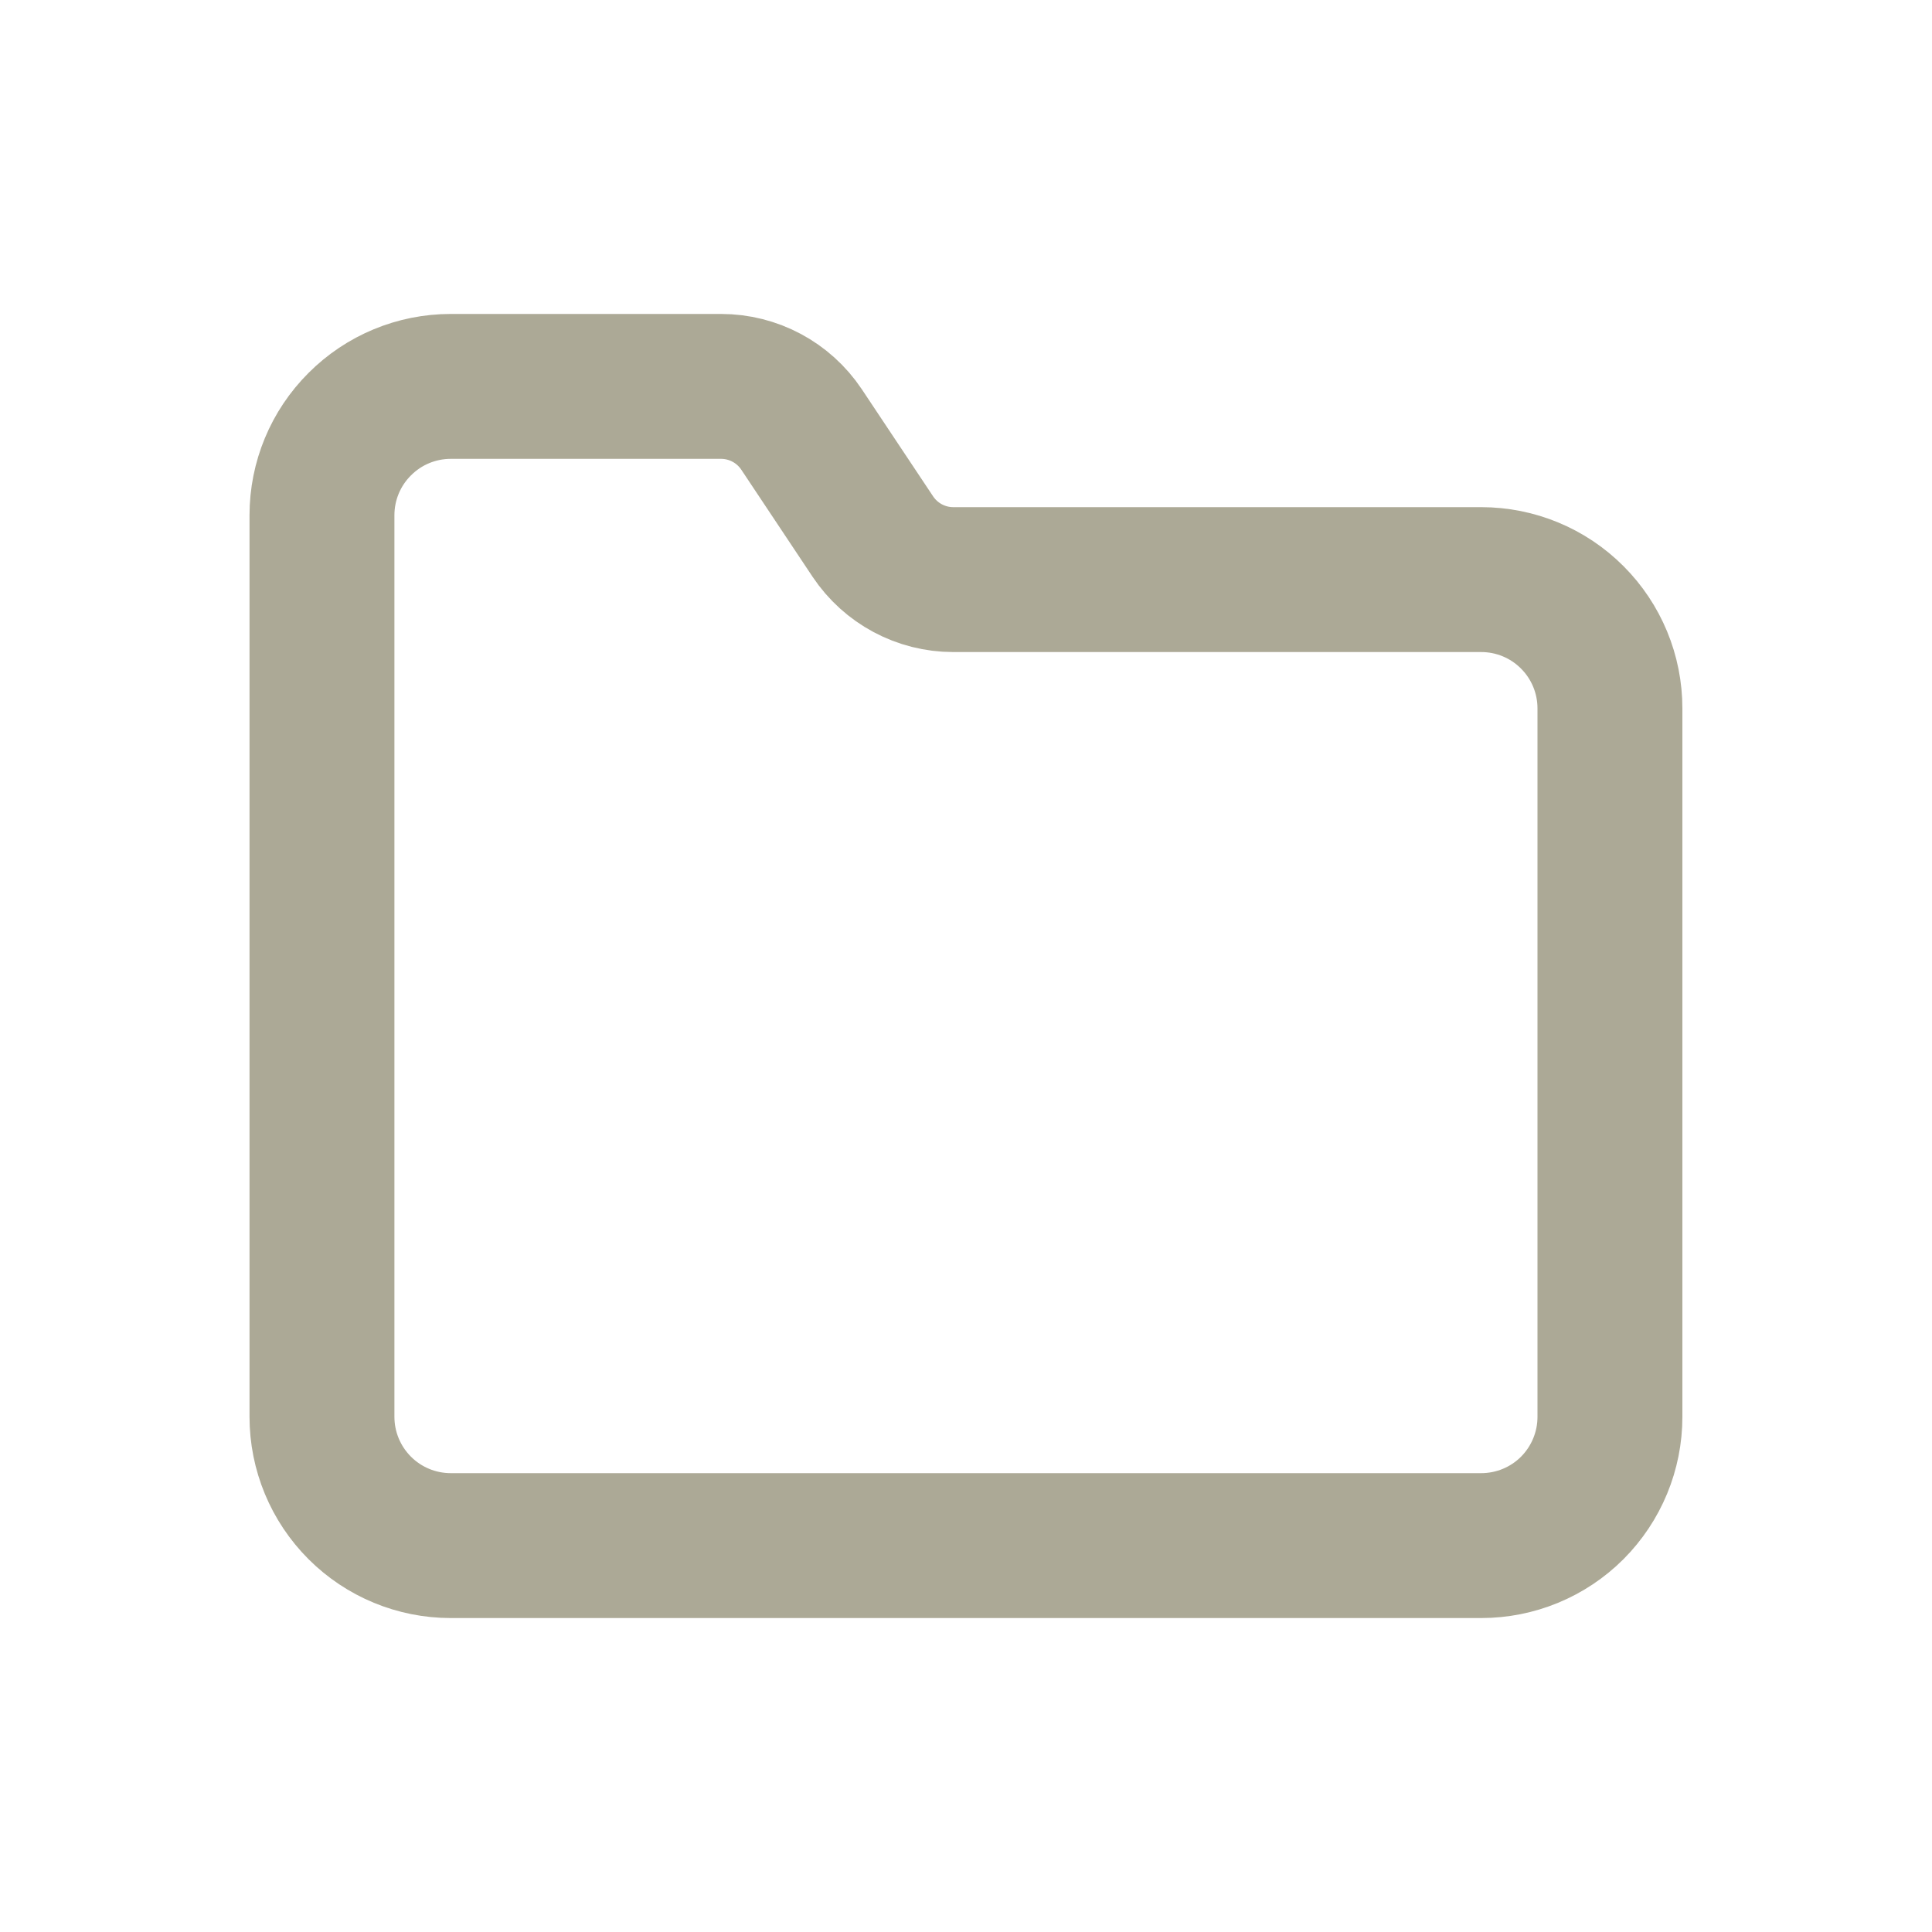
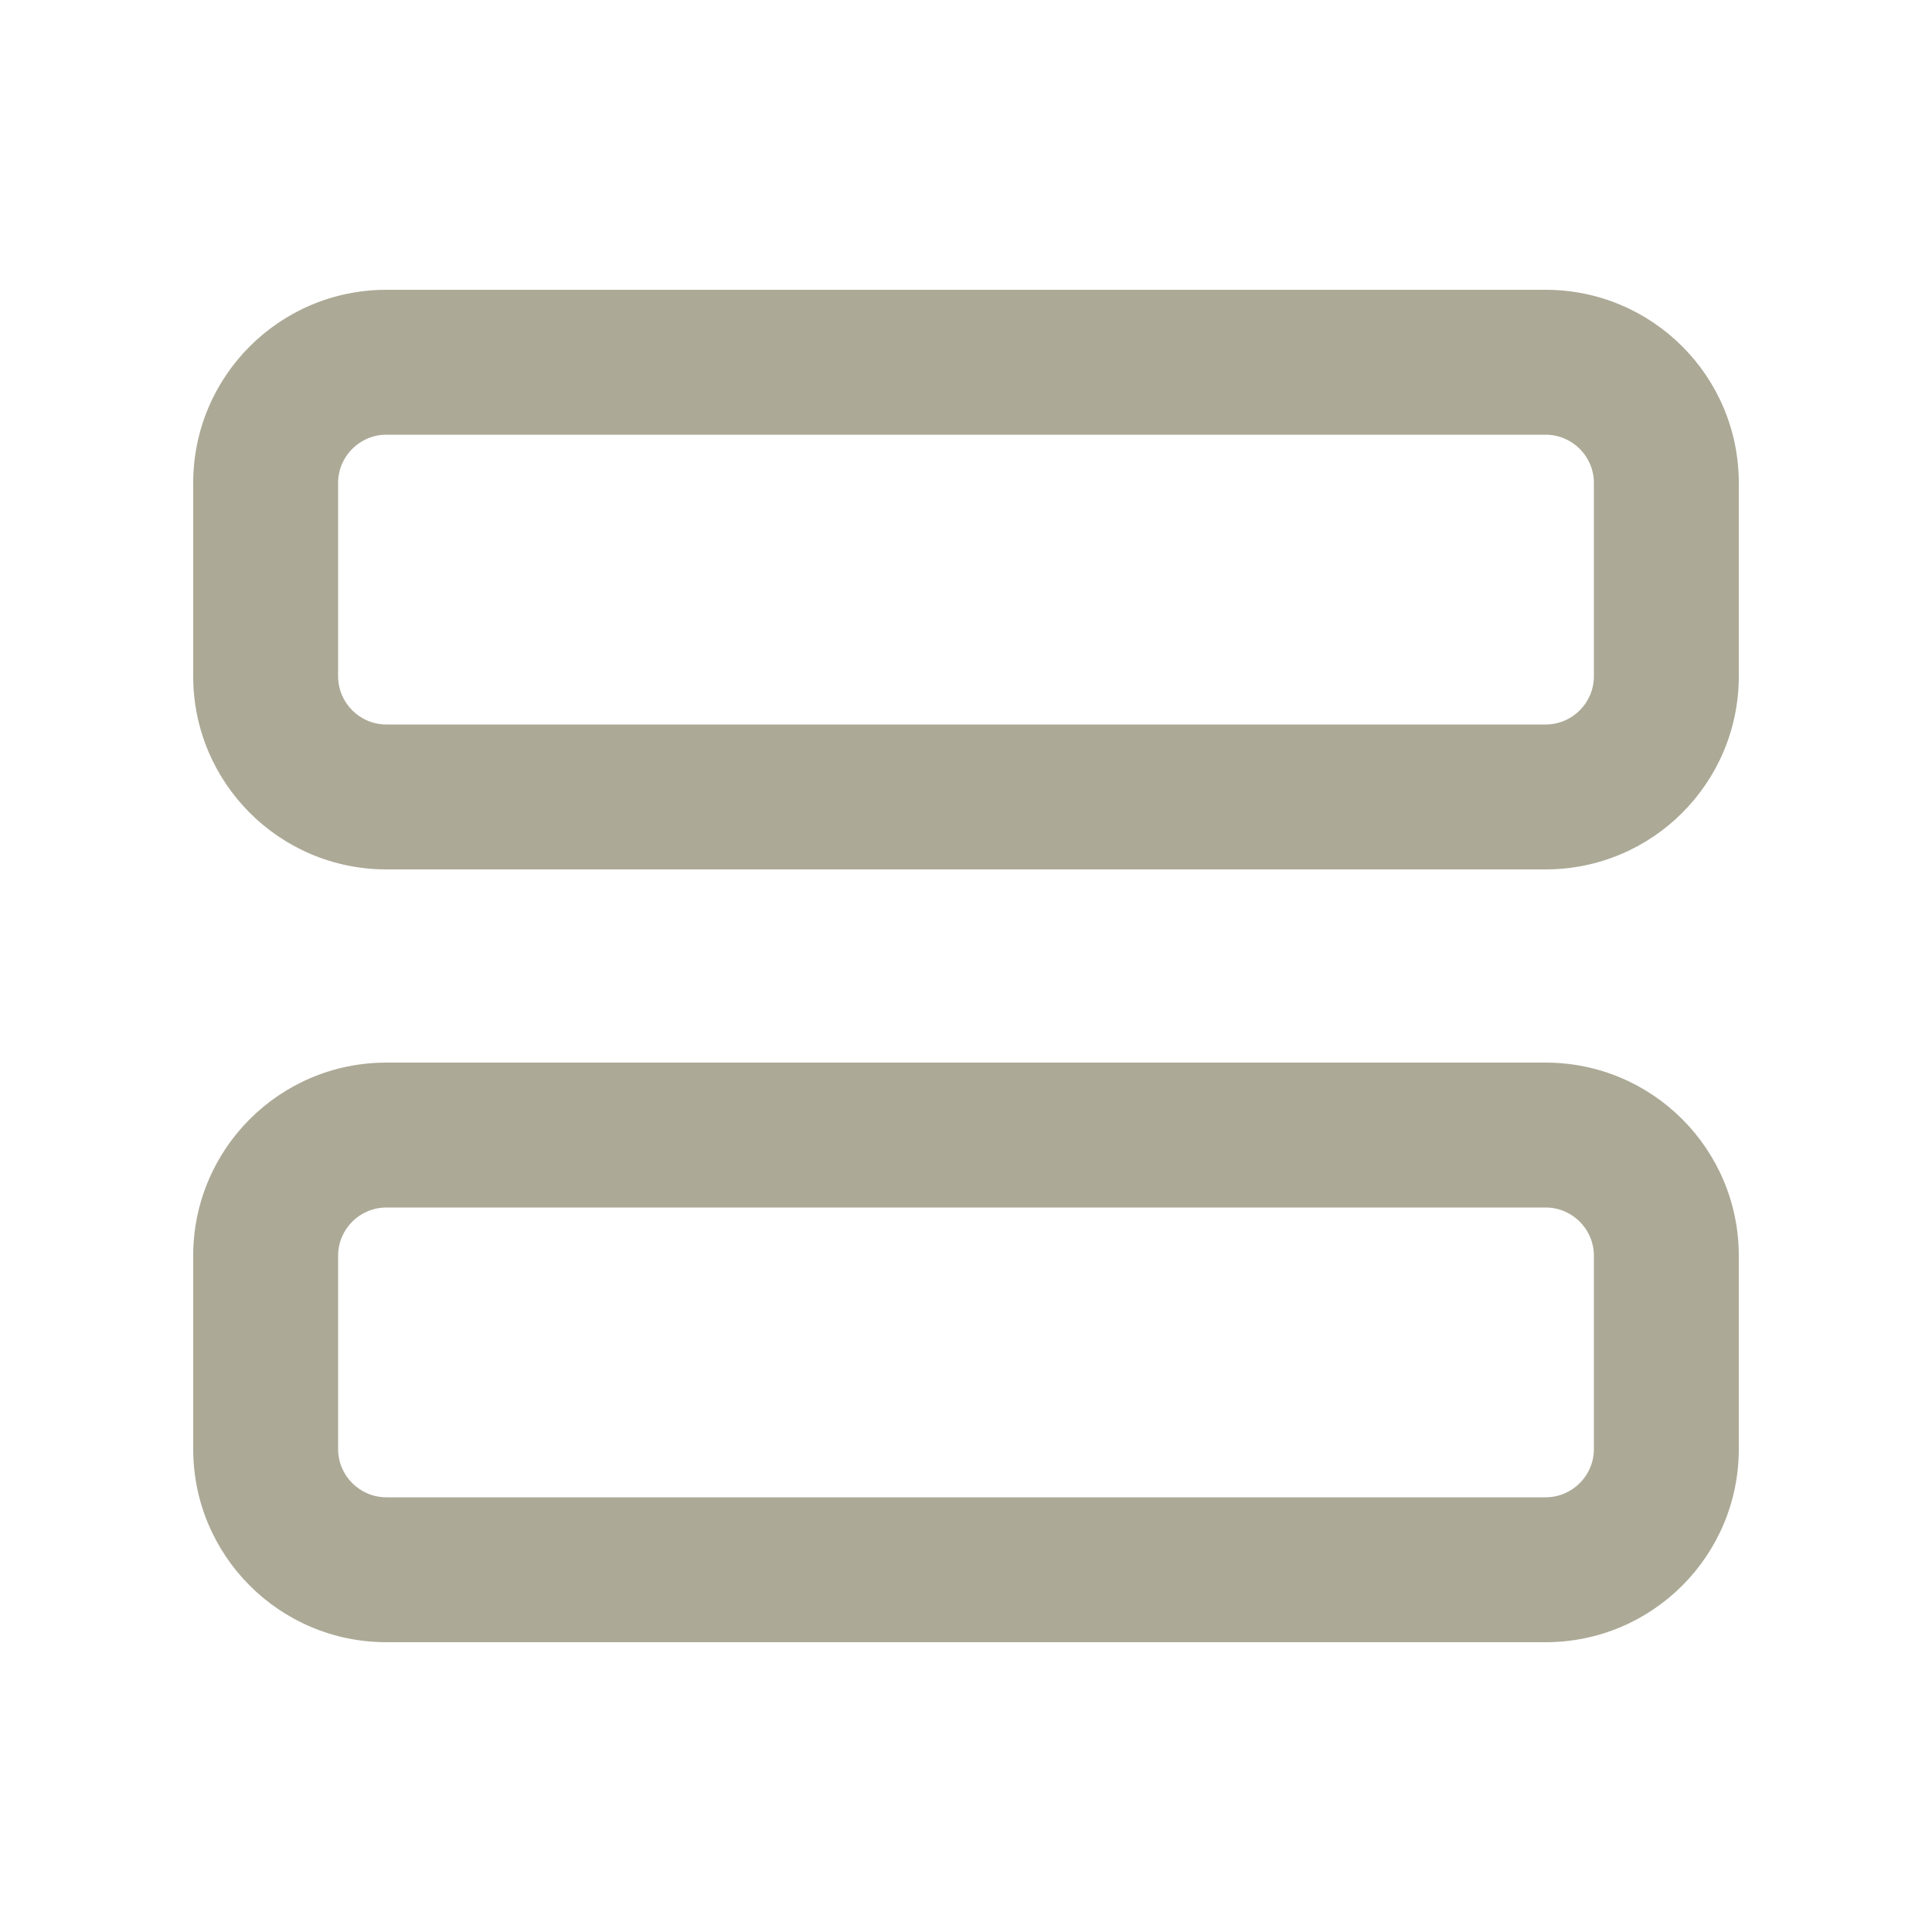
<svg xmlns="http://www.w3.org/2000/svg" width="20" height="20" viewBox="0 0 20 20" fill="none">
-   <path d="M16.666 14.667C16.666 15.02 16.526 15.359 16.276 15.61C16.026 15.86 15.687 16 15.333 16H4.666C4.313 16 3.974 15.86 3.724 15.61C3.473 15.359 3.333 15.02 3.333 14.667V5.333C3.333 4.98 3.473 4.641 3.724 4.391C3.974 4.14 4.313 4 4.666 4H7.464C7.799 4 8.111 4.167 8.297 4.445L9.036 5.555C9.222 5.833 9.534 6 9.868 6H15.333C15.687 6 16.026 6.14 16.276 6.391C16.526 6.641 16.666 6.98 16.666 7.333V14.667Z" stroke="#ACA996" stroke-width="1.5" stroke-linecap="round" stroke-linejoin="round" />
+   <path fill-rule="evenodd" clip-rule="evenodd" d="M16 4.5H4C3.724 4.5 3.5 4.724 3.5 5V7C3.5 7.276 3.724 7.5 4 7.5H16C16.276 7.5 16.5 7.276 16.5 7V5C16.5 4.724 16.276 4.5 16 4.5ZM4 3C2.895 3 2 3.895 2 5V7C2 8.105 2.895 9 4 9H16C17.105 9 18 8.105 18 7V5C18 3.895 17.105 3 16 3H4Z" fill="#ACA996" />
+   <path fill-rule="evenodd" clip-rule="evenodd" d="M16 12.5H4C3.724 12.5 3.5 12.724 3.5 13V15C3.5 15.276 3.724 15.5 4 15.5H16C16.276 15.5 16.5 15.276 16.5 15V13C16.5 12.724 16.276 12.5 16 12.5ZM4 11C2.895 11 2 11.895 2 13V15C2 16.105 2.895 17 4 17H16C17.105 17 18 16.105 18 15V13C18 11.895 17.105 11 16 11H4Z" fill="#ACA996" />
</svg>
